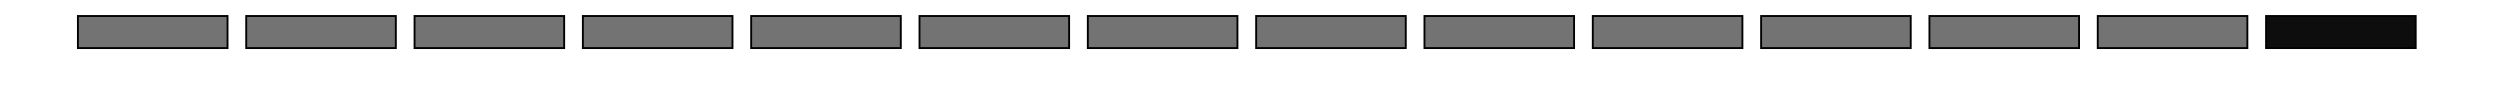
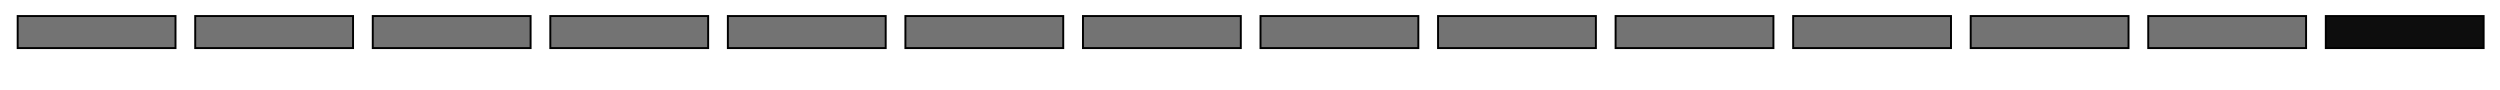
<svg xmlns="http://www.w3.org/2000/svg" width="390pt" height="14pt" viewBox="0 0 137.583 4.939" version="1.1" id="svg5">
  <defs id="defs2" />
  <g id="layer1" style="display:inline">
-     <rect style="opacity:1;mix-blend-mode:normal;fill:#737373;fill-opacity:1;stroke:#000000;stroke-width:0.104;stroke-miterlimit:4;stroke-dasharray:none;stroke-opacity:1" id="rect205" width="8.234" height="1.765" x="4.286" y="0.881" />
-     <rect style="mix-blend-mode:normal;fill:#737373;fill-opacity:1;stroke:#000000;stroke-width:0.104;stroke-miterlimit:4;stroke-dasharray:none;stroke-opacity:1" id="use556" width="8.234" height="1.765" x="13.549" y="0.881" />
-     <rect style="mix-blend-mode:normal;fill:#737373;fill-opacity:1;stroke:#000000;stroke-width:0.104;stroke-miterlimit:4;stroke-dasharray:none;stroke-opacity:1" id="use2481" width="8.234" height="1.765" x="22.813" y="0.881" />
-     <rect style="mix-blend-mode:normal;fill:#737373;fill-opacity:1;stroke:#000000;stroke-width:0.104;stroke-miterlimit:4;stroke-dasharray:none;stroke-opacity:1" id="use2483" width="8.234" height="1.765" x="32.076" y="0.881" />
-     <rect style="mix-blend-mode:normal;fill:#737373;fill-opacity:1;stroke:#000000;stroke-width:0.104;stroke-miterlimit:4;stroke-dasharray:none;stroke-opacity:1" id="use2491" width="8.234" height="1.765" x="41.339" y="0.881" />
-     <rect style="mix-blend-mode:normal;fill:#737373;fill-opacity:1;stroke:#000000;stroke-width:0.104;stroke-miterlimit:4;stroke-dasharray:none;stroke-opacity:1" id="use2479" width="8.234" height="1.765" x="50.603" y="0.881" />
-     <rect style="mix-blend-mode:normal;fill:#737373;fill-opacity:1;stroke:#000000;stroke-width:0.104;stroke-miterlimit:4;stroke-dasharray:none;stroke-opacity:1" id="use2475" width="8.234" height="1.765" x="59.866" y="0.881" />
-     <rect style="mix-blend-mode:normal;fill:#737373;fill-opacity:1;stroke:#000000;stroke-width:0.104;stroke-miterlimit:4;stroke-dasharray:none;stroke-opacity:1" id="use2477" width="8.234" height="1.765" x="69.13" y="0.881" />
-     <rect style="mix-blend-mode:normal;fill:#737373;fill-opacity:1;stroke:#000000;stroke-width:0.104;stroke-miterlimit:4;stroke-dasharray:none;stroke-opacity:1" id="use2485" width="8.234" height="1.765" x="78.393" y="0.881" />
-     <rect style="mix-blend-mode:normal;fill:#737373;fill-opacity:1;stroke:#000000;stroke-width:0.104;stroke-miterlimit:4;stroke-dasharray:none;stroke-opacity:1" id="use2493" width="8.234" height="1.765" x="87.657" y="0.881" />
-     <rect style="mix-blend-mode:normal;fill:#737373;fill-opacity:1;stroke:#000000;stroke-width:0.104;stroke-miterlimit:4;stroke-dasharray:none;stroke-opacity:1" id="use2487" width="8.234" height="1.765" x="96.92" y="0.881" />
-     <rect style="mix-blend-mode:normal;fill:#737373;fill-opacity:1;stroke:#000000;stroke-width:0.104;stroke-miterlimit:4;stroke-dasharray:none;stroke-opacity:1" id="use2495" width="8.234" height="1.765" x="106.184" y="0.881" />
-     <rect style="mix-blend-mode:normal;fill:#737373;fill-opacity:1;stroke:#000000;stroke-width:0.104;stroke-miterlimit:4;stroke-dasharray:none;stroke-opacity:1" id="use2497" width="8.234" height="1.765" x="115.447" y="0.881" />
-     <rect style="mix-blend-mode:normal;fill:#0d0d0d;fill-opacity:1;stroke:#000000;stroke-width:0.104;stroke-miterlimit:4;stroke-dasharray:none;stroke-opacity:1" id="use2489" width="8.234" height="1.765" x="124.711" y="0.881" />
+     <rect style="opacity:1;mix-blend-mode:normal;fill:#737373;fill-opacity:1;stroke:#000000;stroke-width:0.107;stroke-miterlimit:4;stroke-dasharray:none;stroke-opacity:1" id="rect205" width="8.686" height="1.763" x="0.971" y="0.883" />
+     <rect style="mix-blend-mode:normal;fill:#737373;fill-opacity:1;stroke:#000000;stroke-width:0.107;stroke-miterlimit:4;stroke-dasharray:none;stroke-opacity:1" id="use556" width="8.686" height="1.763" x="10.742" y="0.883" />
+     <rect style="mix-blend-mode:normal;fill:#737373;fill-opacity:1;stroke:#000000;stroke-width:0.107;stroke-miterlimit:4;stroke-dasharray:none;stroke-opacity:1" id="use2481" width="8.686" height="1.763" x="20.513" y="0.883" />
+     <rect style="mix-blend-mode:normal;fill:#737373;fill-opacity:1;stroke:#000000;stroke-width:0.107;stroke-miterlimit:4;stroke-dasharray:none;stroke-opacity:1" id="use2483" width="8.686" height="1.763" x="30.285" y="0.883" />
+     <rect style="mix-blend-mode:normal;fill:#737373;fill-opacity:1;stroke:#000000;stroke-width:0.107;stroke-miterlimit:4;stroke-dasharray:none;stroke-opacity:1" id="use2491" width="8.686" height="1.763" x="40.056" y="0.883" />
+     <rect style="mix-blend-mode:normal;fill:#737373;fill-opacity:1;stroke:#000000;stroke-width:0.107;stroke-miterlimit:4;stroke-dasharray:none;stroke-opacity:1" id="use2479" width="8.686" height="1.763" x="49.827" y="0.883" />
+     <rect style="mix-blend-mode:normal;fill:#737373;fill-opacity:1;stroke:#000000;stroke-width:0.107;stroke-miterlimit:4;stroke-dasharray:none;stroke-opacity:1" id="use2475" width="8.686" height="1.763" x="59.599" y="0.883" />
+     <rect style="mix-blend-mode:normal;fill:#737373;fill-opacity:1;stroke:#000000;stroke-width:0.107;stroke-miterlimit:4;stroke-dasharray:none;stroke-opacity:1" id="use2477" width="8.686" height="1.763" x="69.37" y="0.883" />
+     <rect style="mix-blend-mode:normal;fill:#737373;fill-opacity:1;stroke:#000000;stroke-width:0.107;stroke-miterlimit:4;stroke-dasharray:none;stroke-opacity:1" id="use2485" width="8.686" height="1.763" x="79.141" y="0.883" />
+     <rect style="mix-blend-mode:normal;fill:#737373;fill-opacity:1;stroke:#000000;stroke-width:0.107;stroke-miterlimit:4;stroke-dasharray:none;stroke-opacity:1" id="use2493" width="8.686" height="1.763" x="88.912" y="0.883" />
+     <rect style="mix-blend-mode:normal;fill:#737373;fill-opacity:1;stroke:#000000;stroke-width:0.107;stroke-miterlimit:4;stroke-dasharray:none;stroke-opacity:1" id="use2487" width="8.686" height="1.763" x="98.684" y="0.883" />
+     <rect style="mix-blend-mode:normal;fill:#737373;fill-opacity:1;stroke:#000000;stroke-width:0.107;stroke-miterlimit:4;stroke-dasharray:none;stroke-opacity:1" id="use2495" width="8.686" height="1.763" x="108.455" y="0.883" />
+     <rect style="mix-blend-mode:normal;fill:#737373;fill-opacity:1;stroke:#000000;stroke-width:0.107;stroke-miterlimit:4;stroke-dasharray:none;stroke-opacity:1" id="use2497" width="8.686" height="1.763" x="118.226" y="0.883" />
+     <rect style="mix-blend-mode:normal;fill:#0d0d0d;fill-opacity:1;stroke:#000000;stroke-width:0.107;stroke-miterlimit:4;stroke-dasharray:none;stroke-opacity:1" id="use2489" width="8.686" height="1.763" x="127.998" y="0.883" />
  </g>
</svg>
